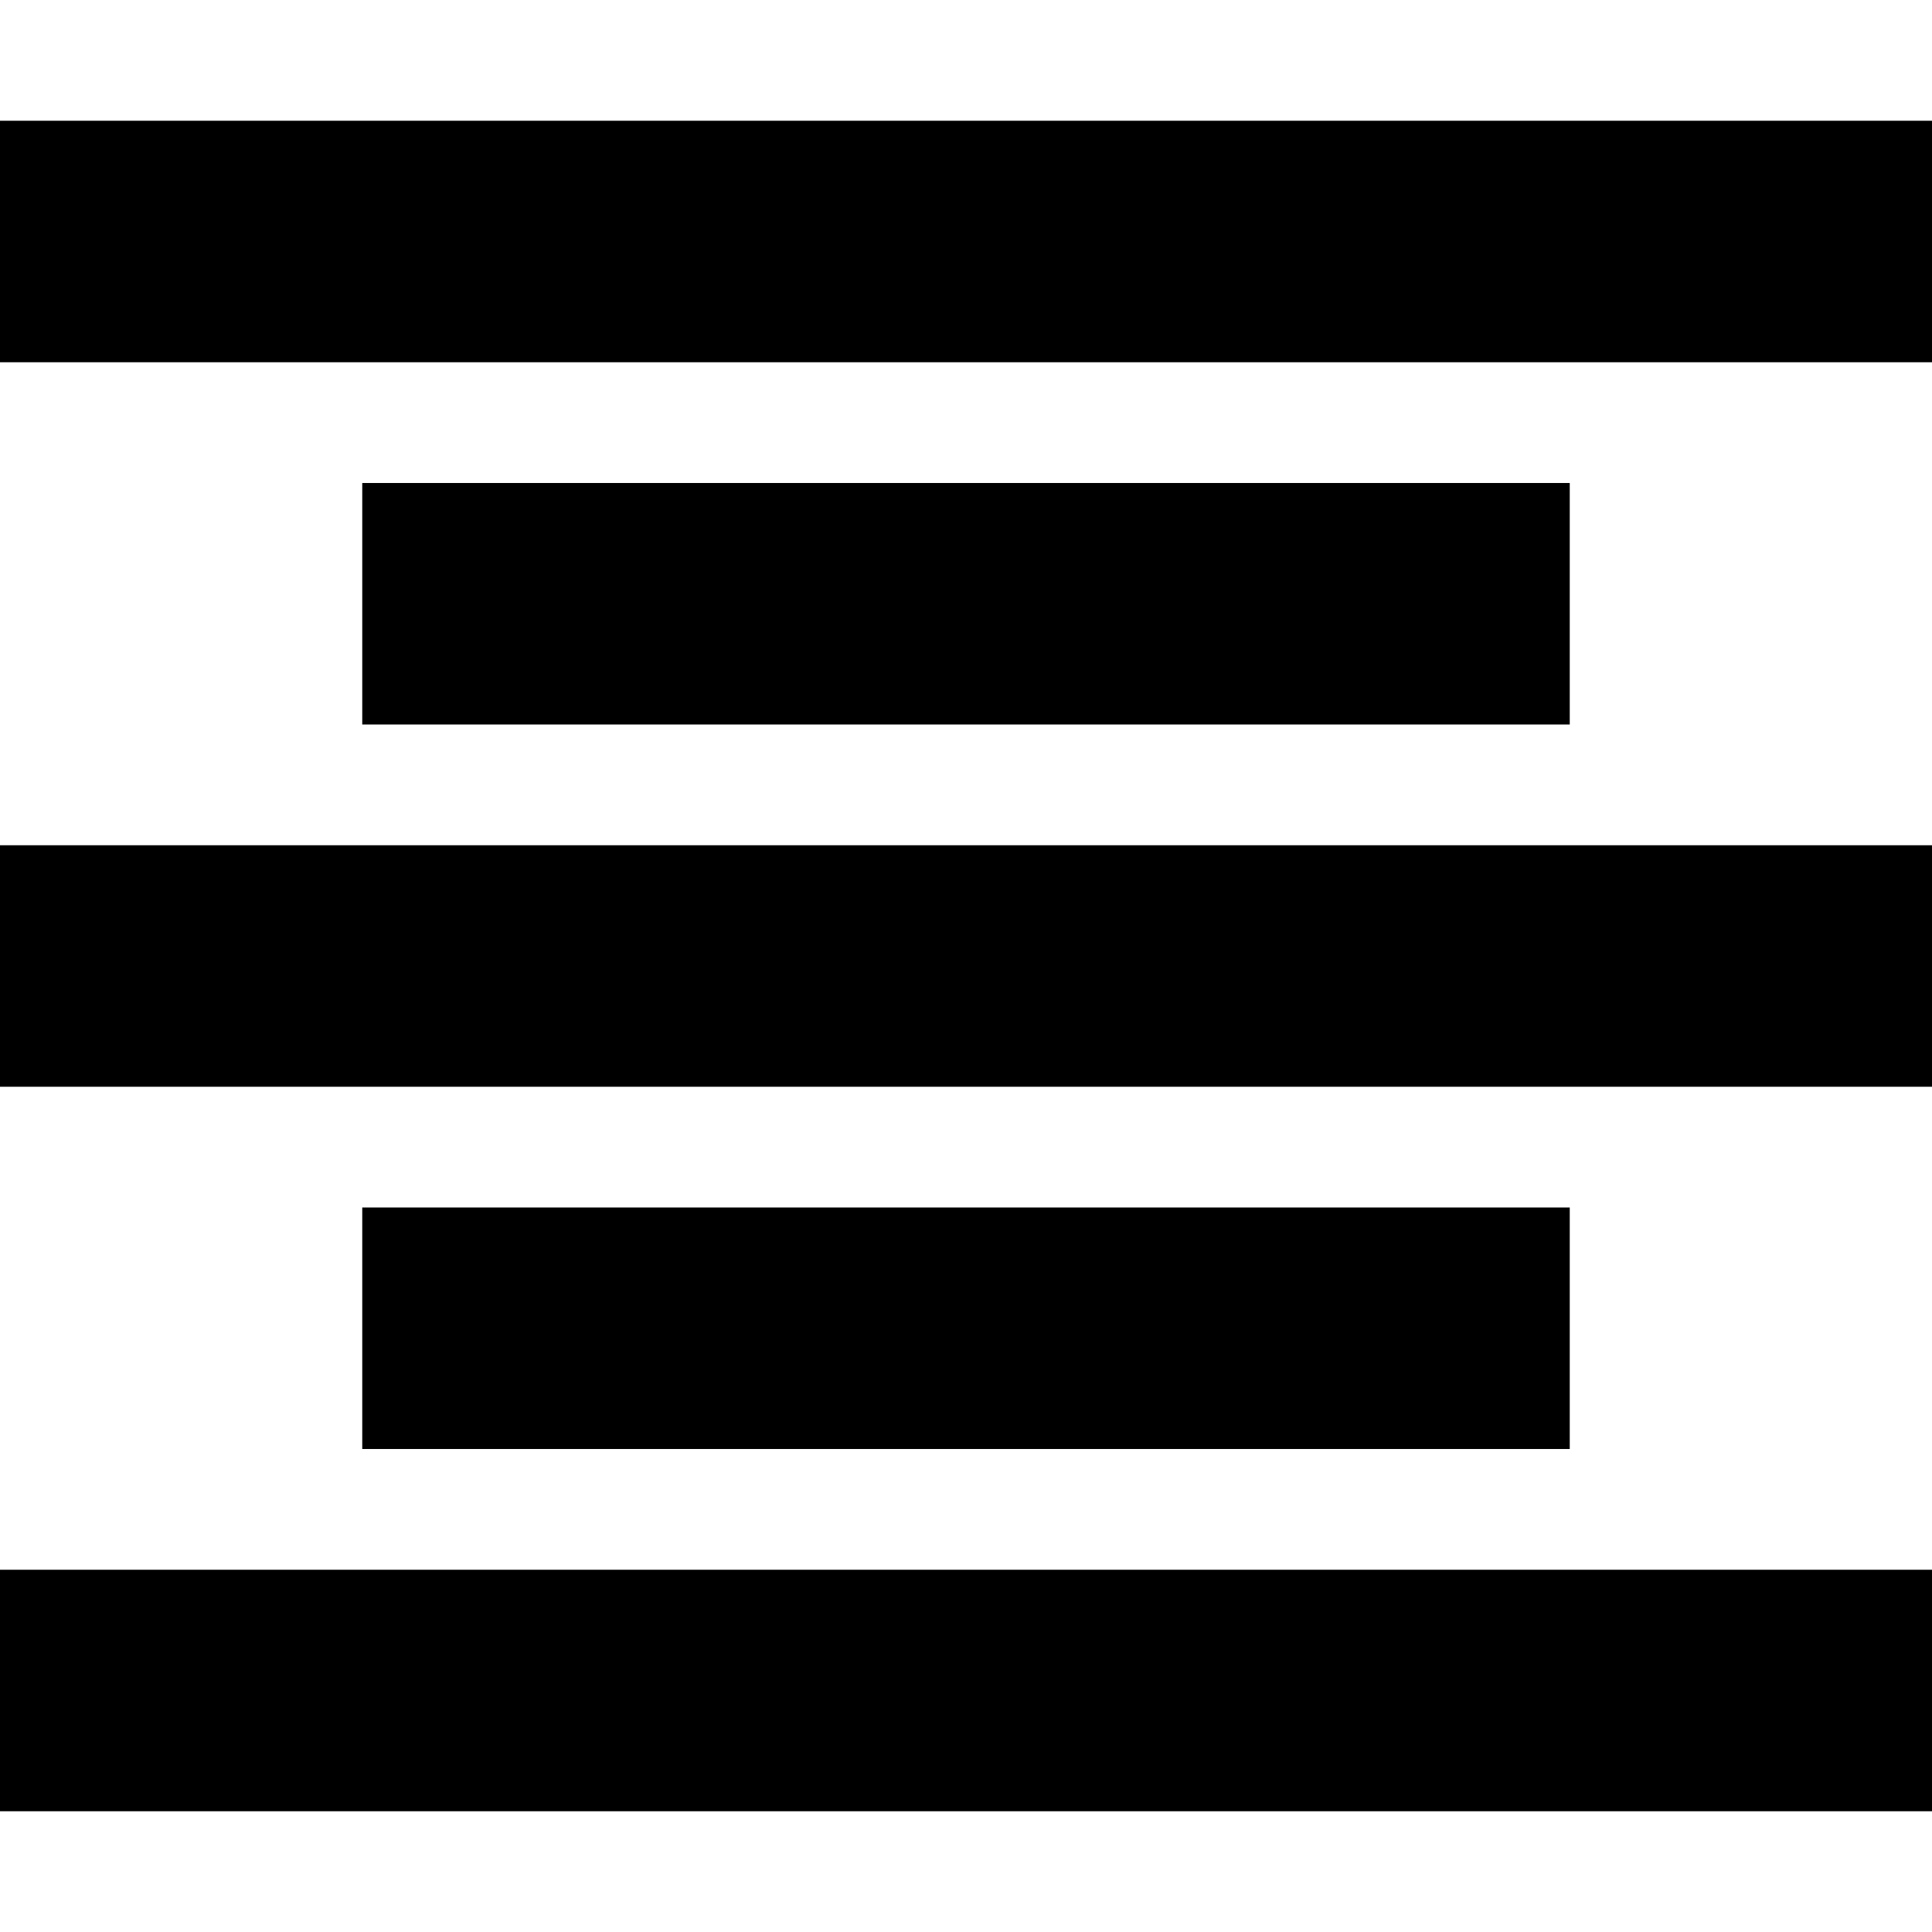
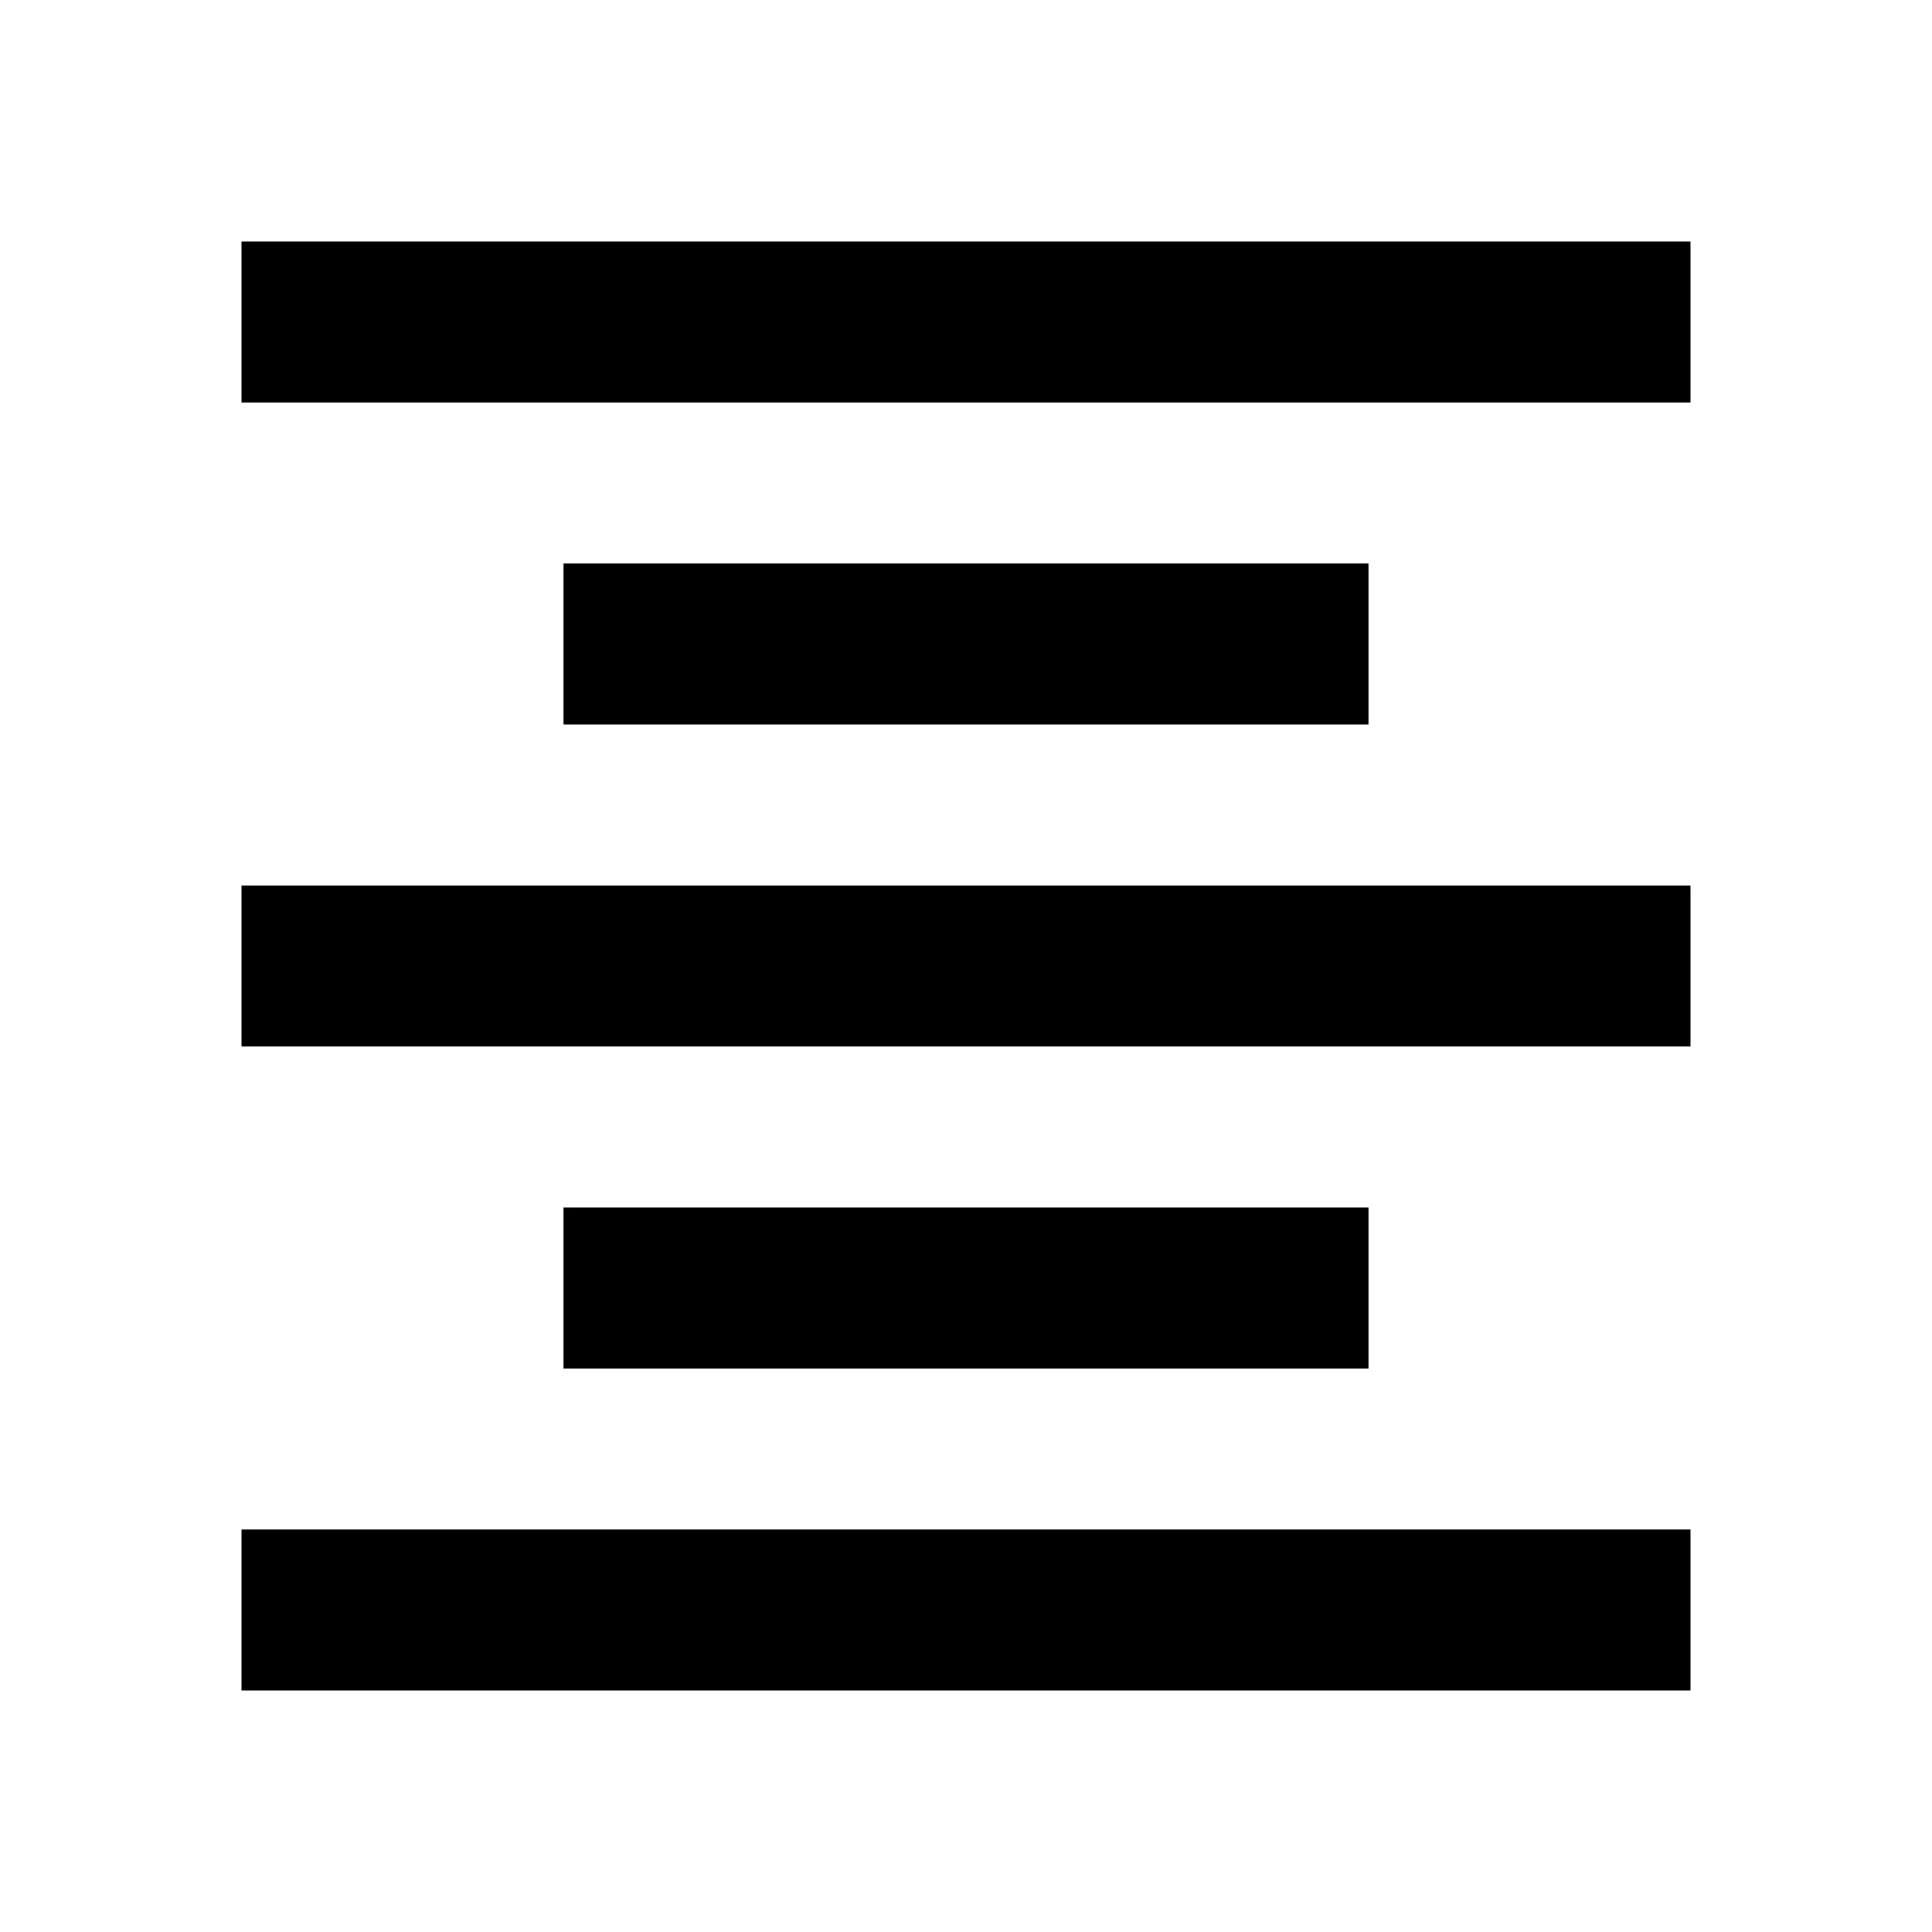
- <svg xmlns="http://www.w3.org/2000/svg" version="1.1" width="32" height="32" data-license="CC-BY 4.0" viewBox="0 0 32 32">
-   <path d="M0 2h32v4h-32zM6 8h20v4h-20zM6 20h20v4h-20zM0 14h32v4h-32zM0 26h32v4h-32z" />
+ <svg xmlns="http://www.w3.org/2000/svg" data-license="CC-BY 4.0" data-source="Material Design" width="24" height="24" viewBox="0 0 24 24">
+   <path d="M7 15v2h10v-2H7zm-4 6h18v-2H3v2zm0-8h18v-2H3v2zm4-6v2h10V7H7zM3 3v2h18V3H3z" />
</svg>
